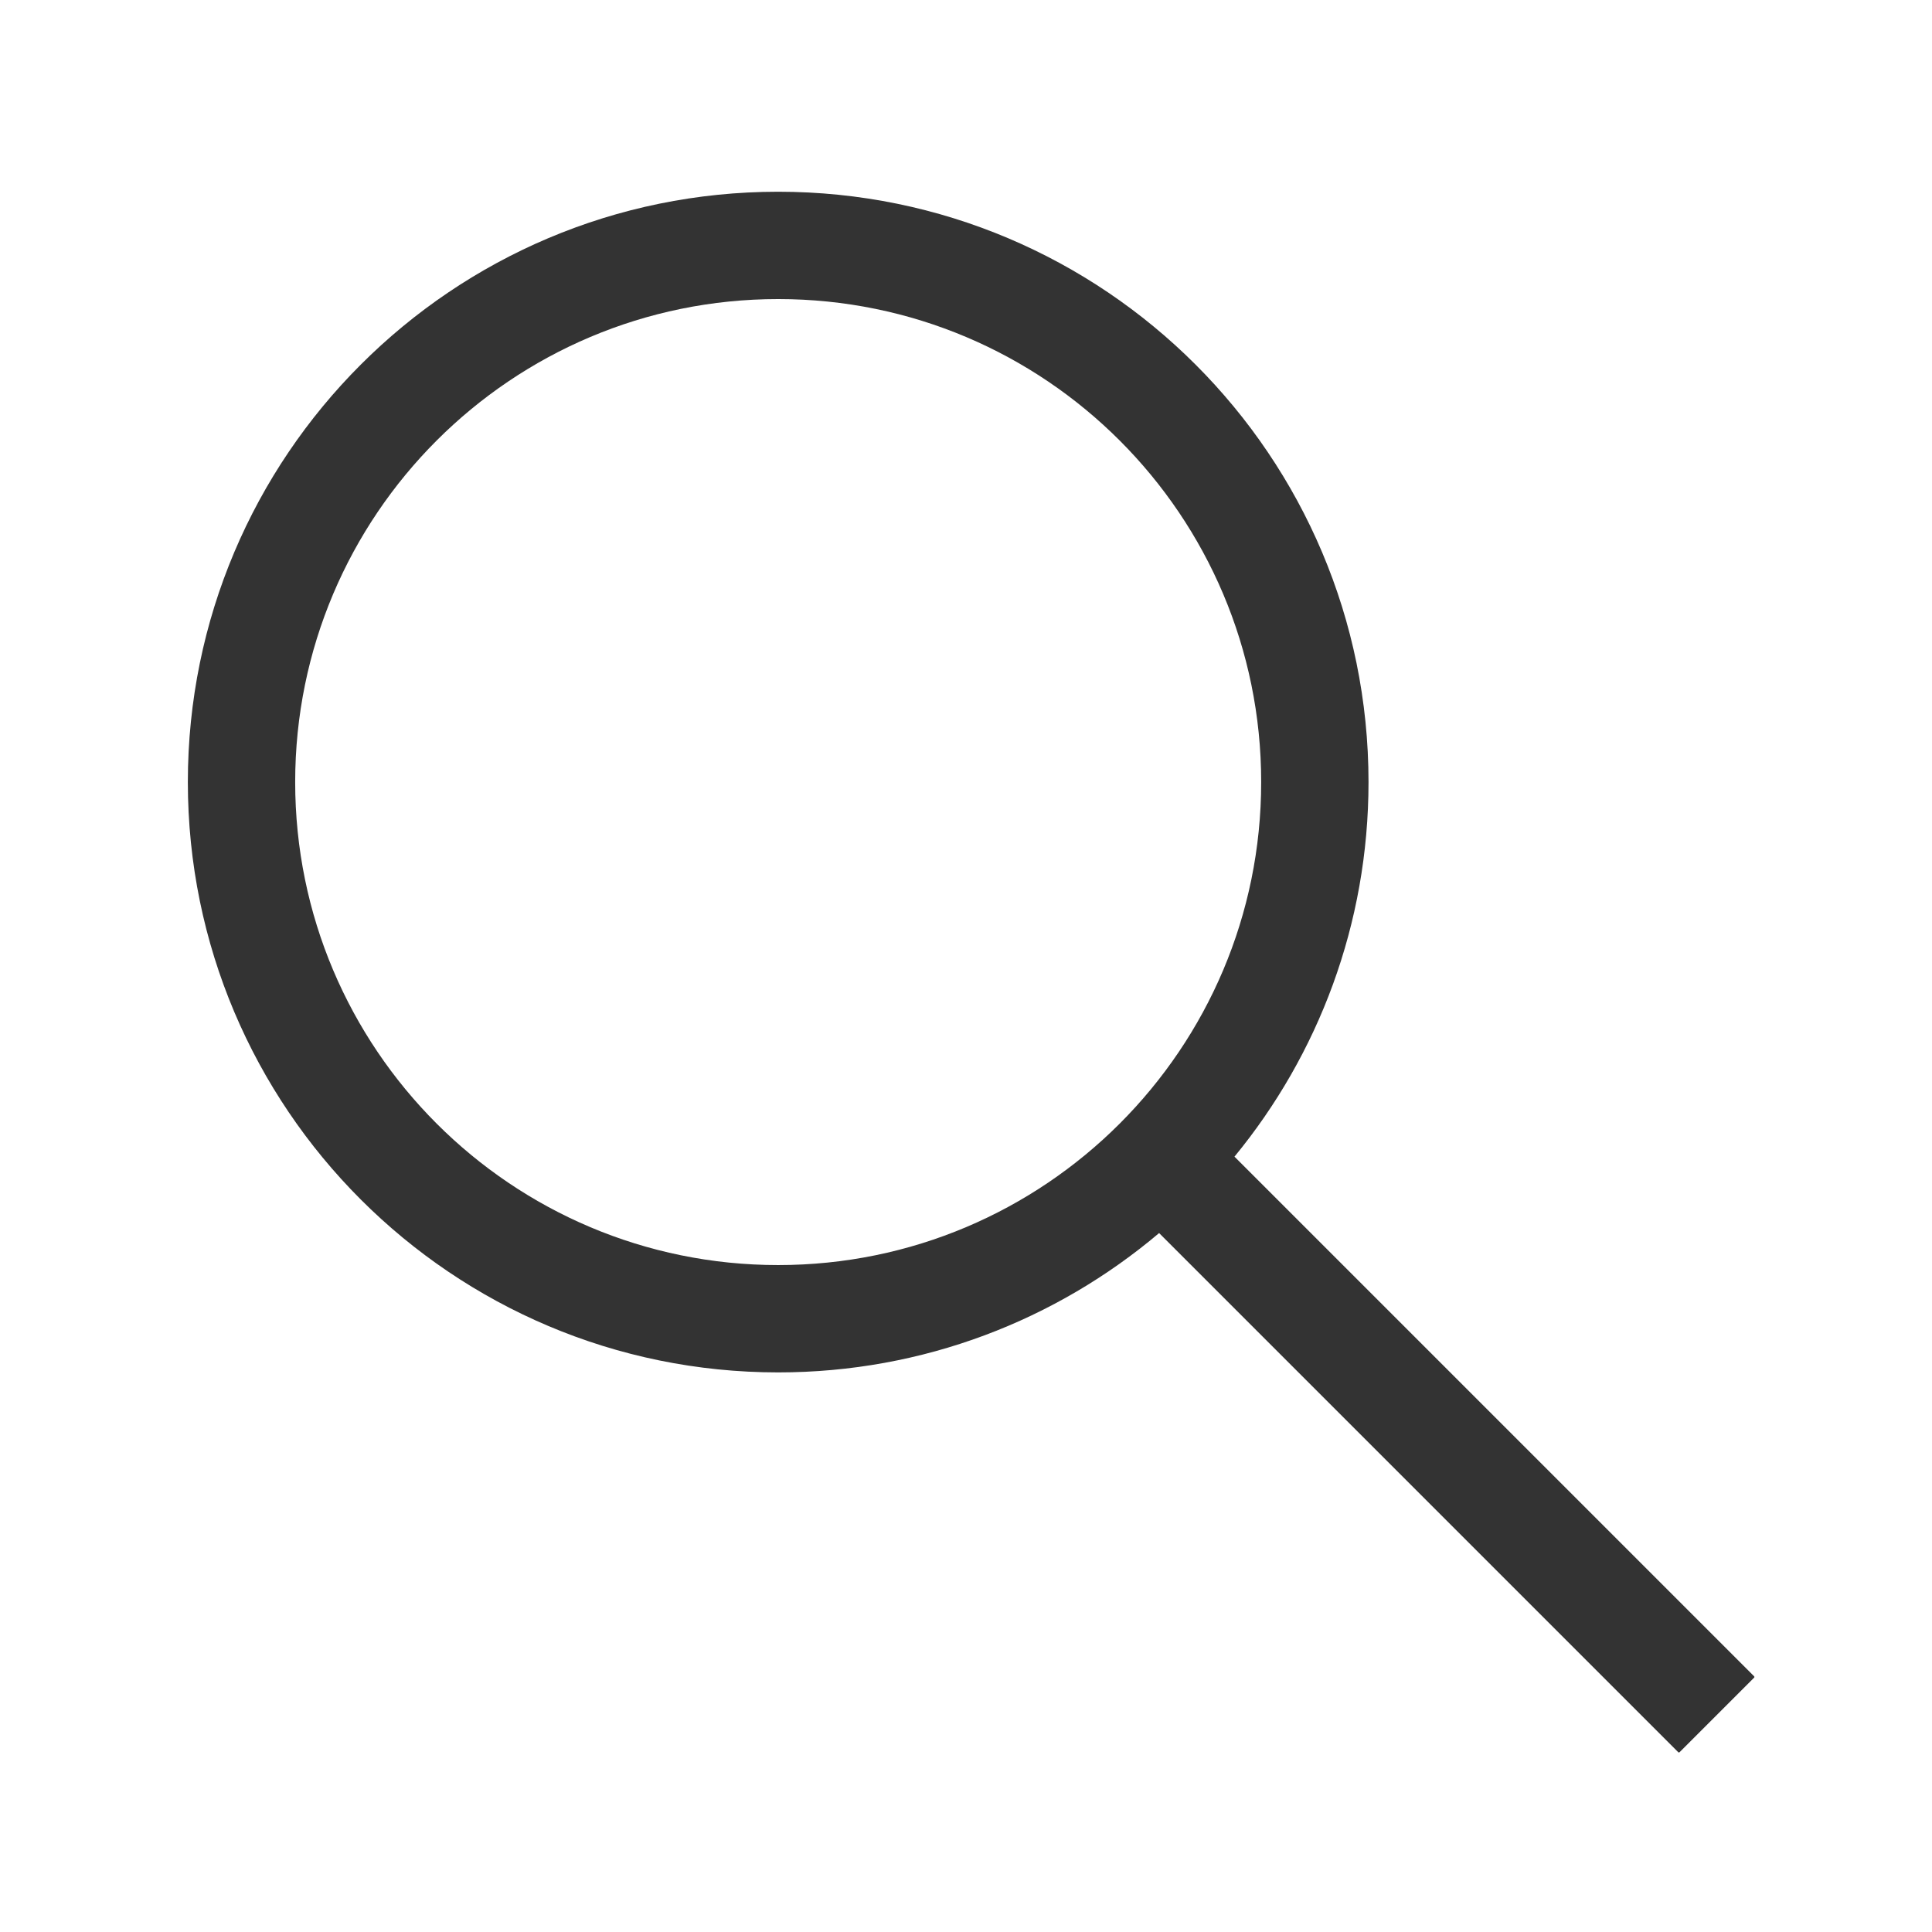
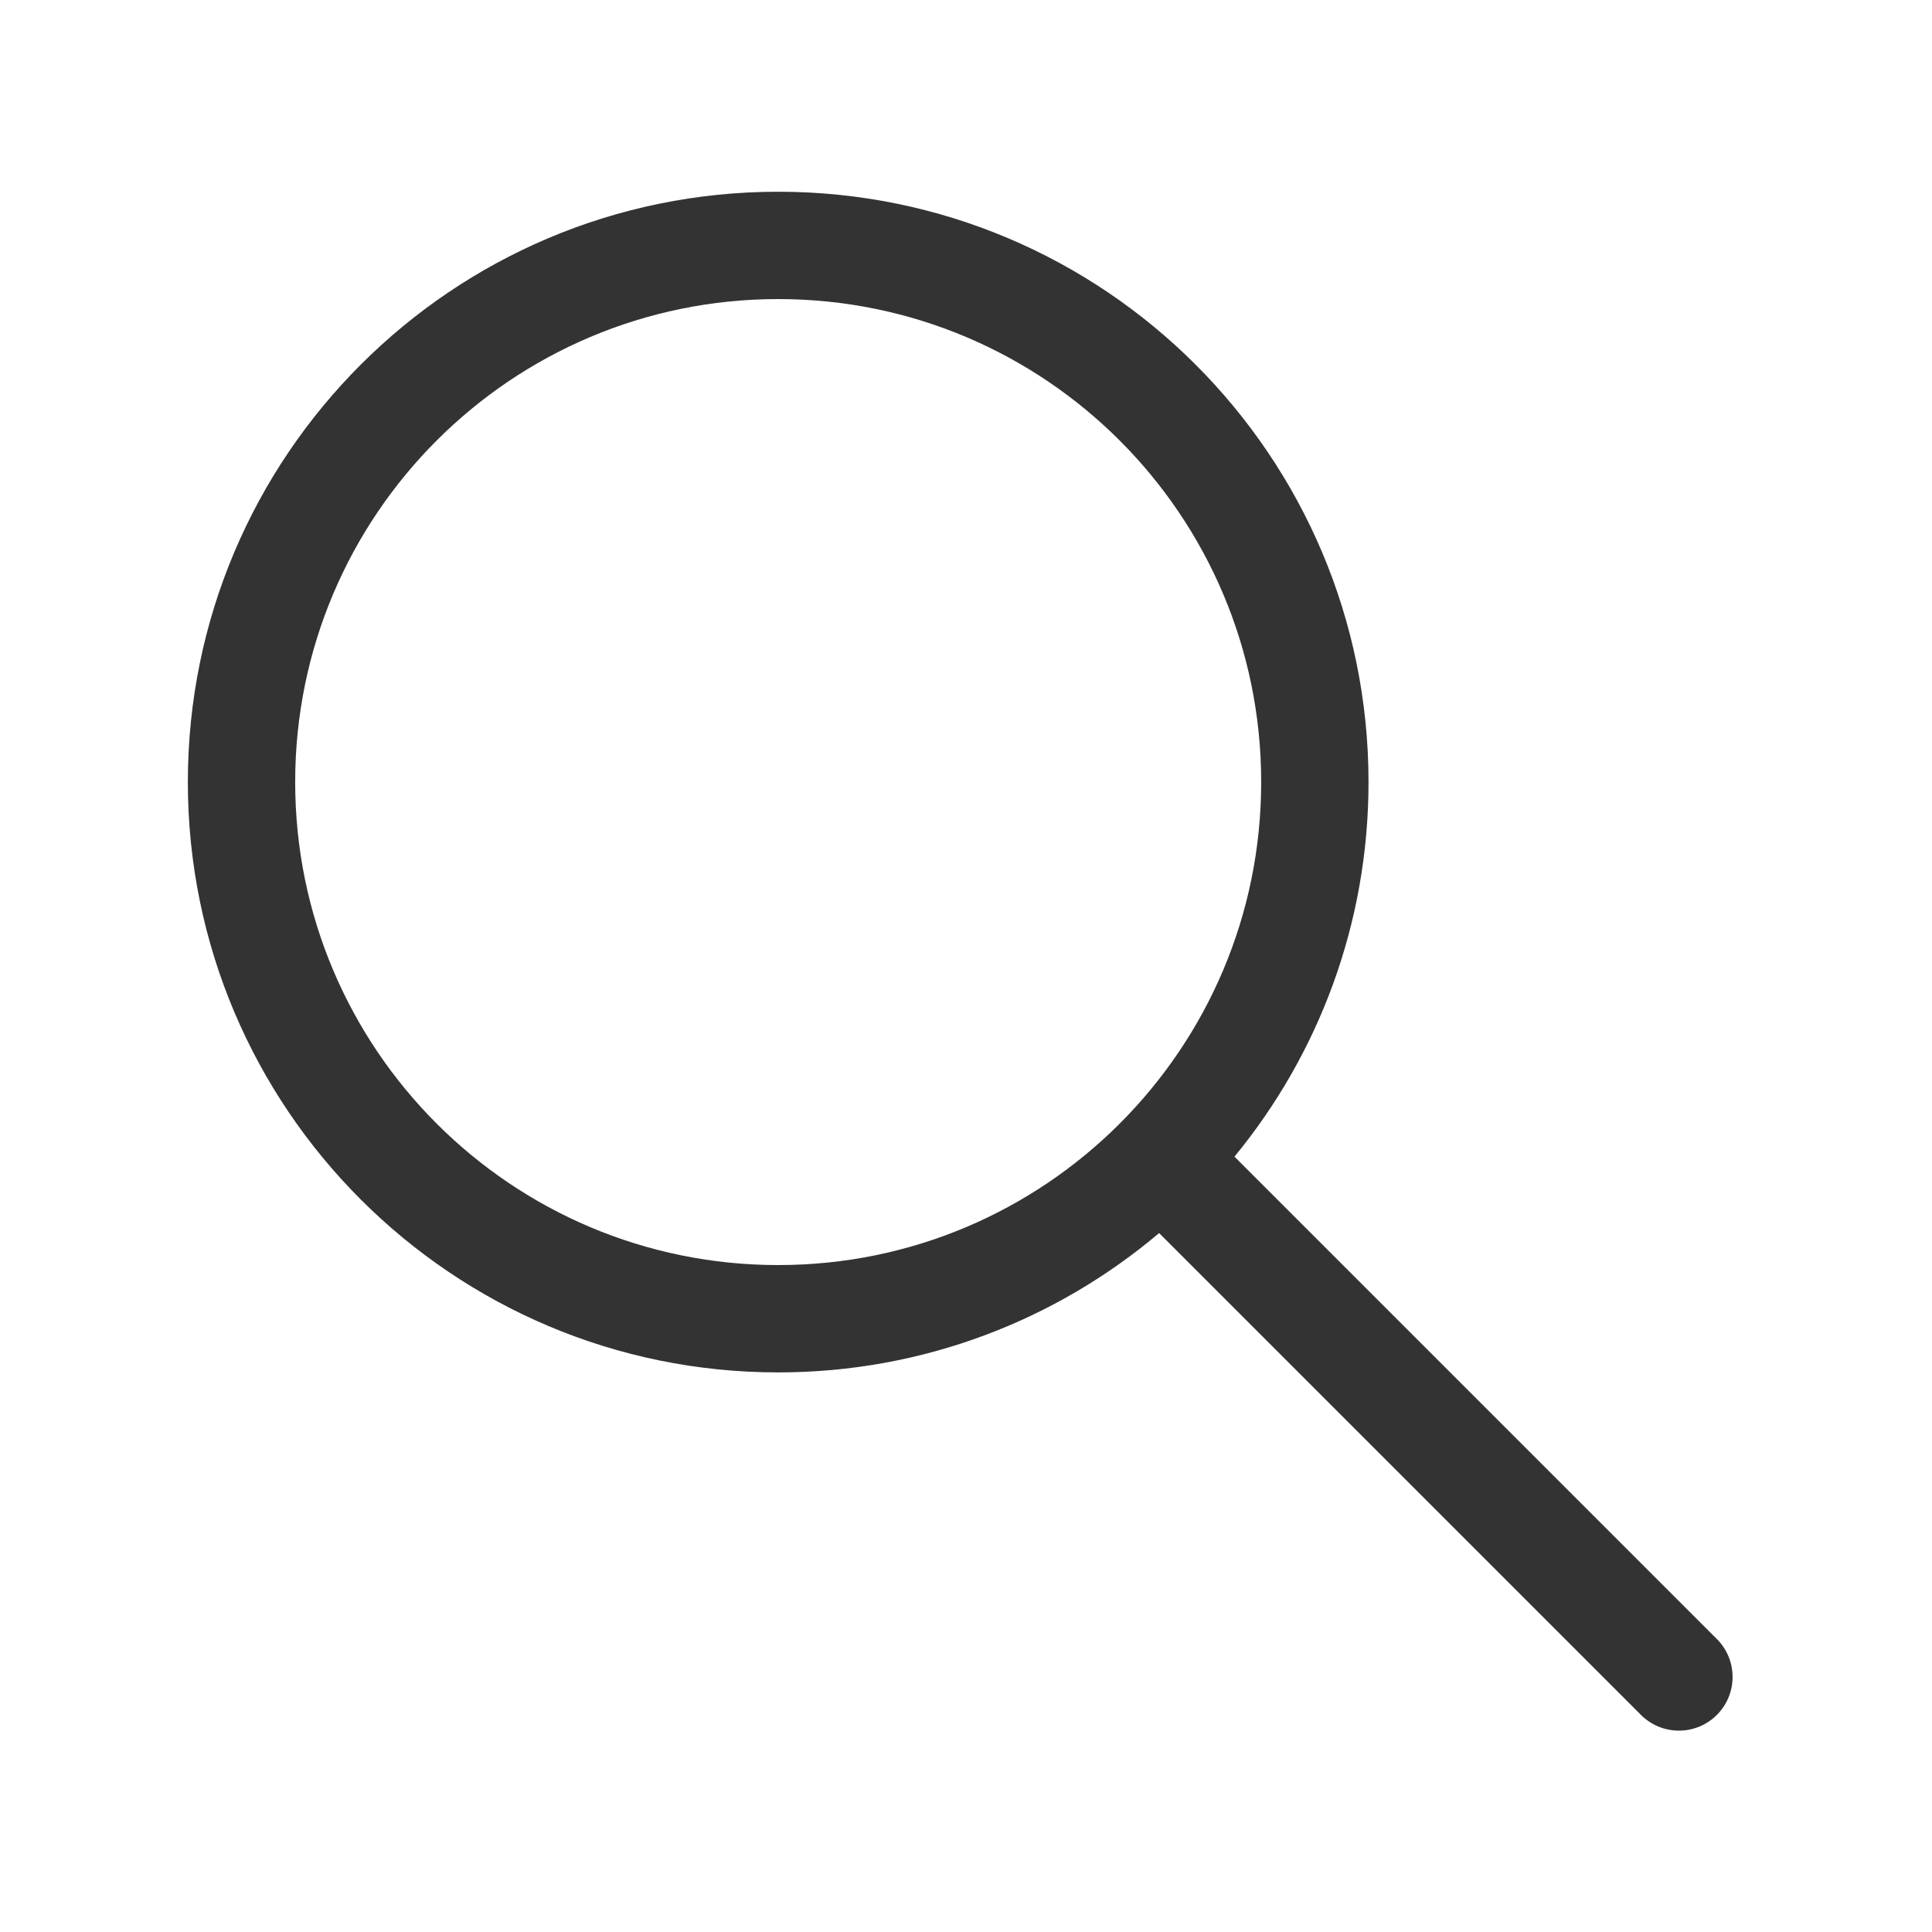
<svg xmlns="http://www.w3.org/2000/svg" width="1000" height="1000">
-   <path d="M402.785 654.797c138.071 0 250-111.929 250-250s-111.929-250-250-250-250 111.929-250 250 111.929 250 250 250zm236.179-56.12L907.93 867.644a.5.5 0 0 1 0 .707l-38.577 38.576a.5.5 0 0 1-.707 0L599.954 638.234c-53.216 44.993-122.025 72.119-197.169 72.119-168.753 0-305.555-136.802-305.555-305.556S234.032 99.242 402.785 99.242c168.754 0 305.556 136.801 305.556 305.555 0 73.605-26.026 141.132-69.377 193.88z" fill="#333" fill-rule="nonzero" />
+   <path d="M402.785 654.797c138.071 0 250-111.929 250-250s-111.929-250-250-250-250 111.929-250 250 111.929 250 250 250zm236.179-56.12l249.678 249.678c10.848 10.848 10.848 28.436 0 39.284-10.847 10.848-28.435 10.848-39.283 0L599.954 638.234c-53.216 44.993-122.025 72.119-197.169 72.119-168.753 0-305.555-136.802-305.555-305.556S234.032 99.242 402.785 99.242c168.754 0 305.556 136.801 305.556 305.555 0 73.605-26.026 141.132-69.377 193.88z" fill="#333" fill-rule="nonzero" />
</svg>
